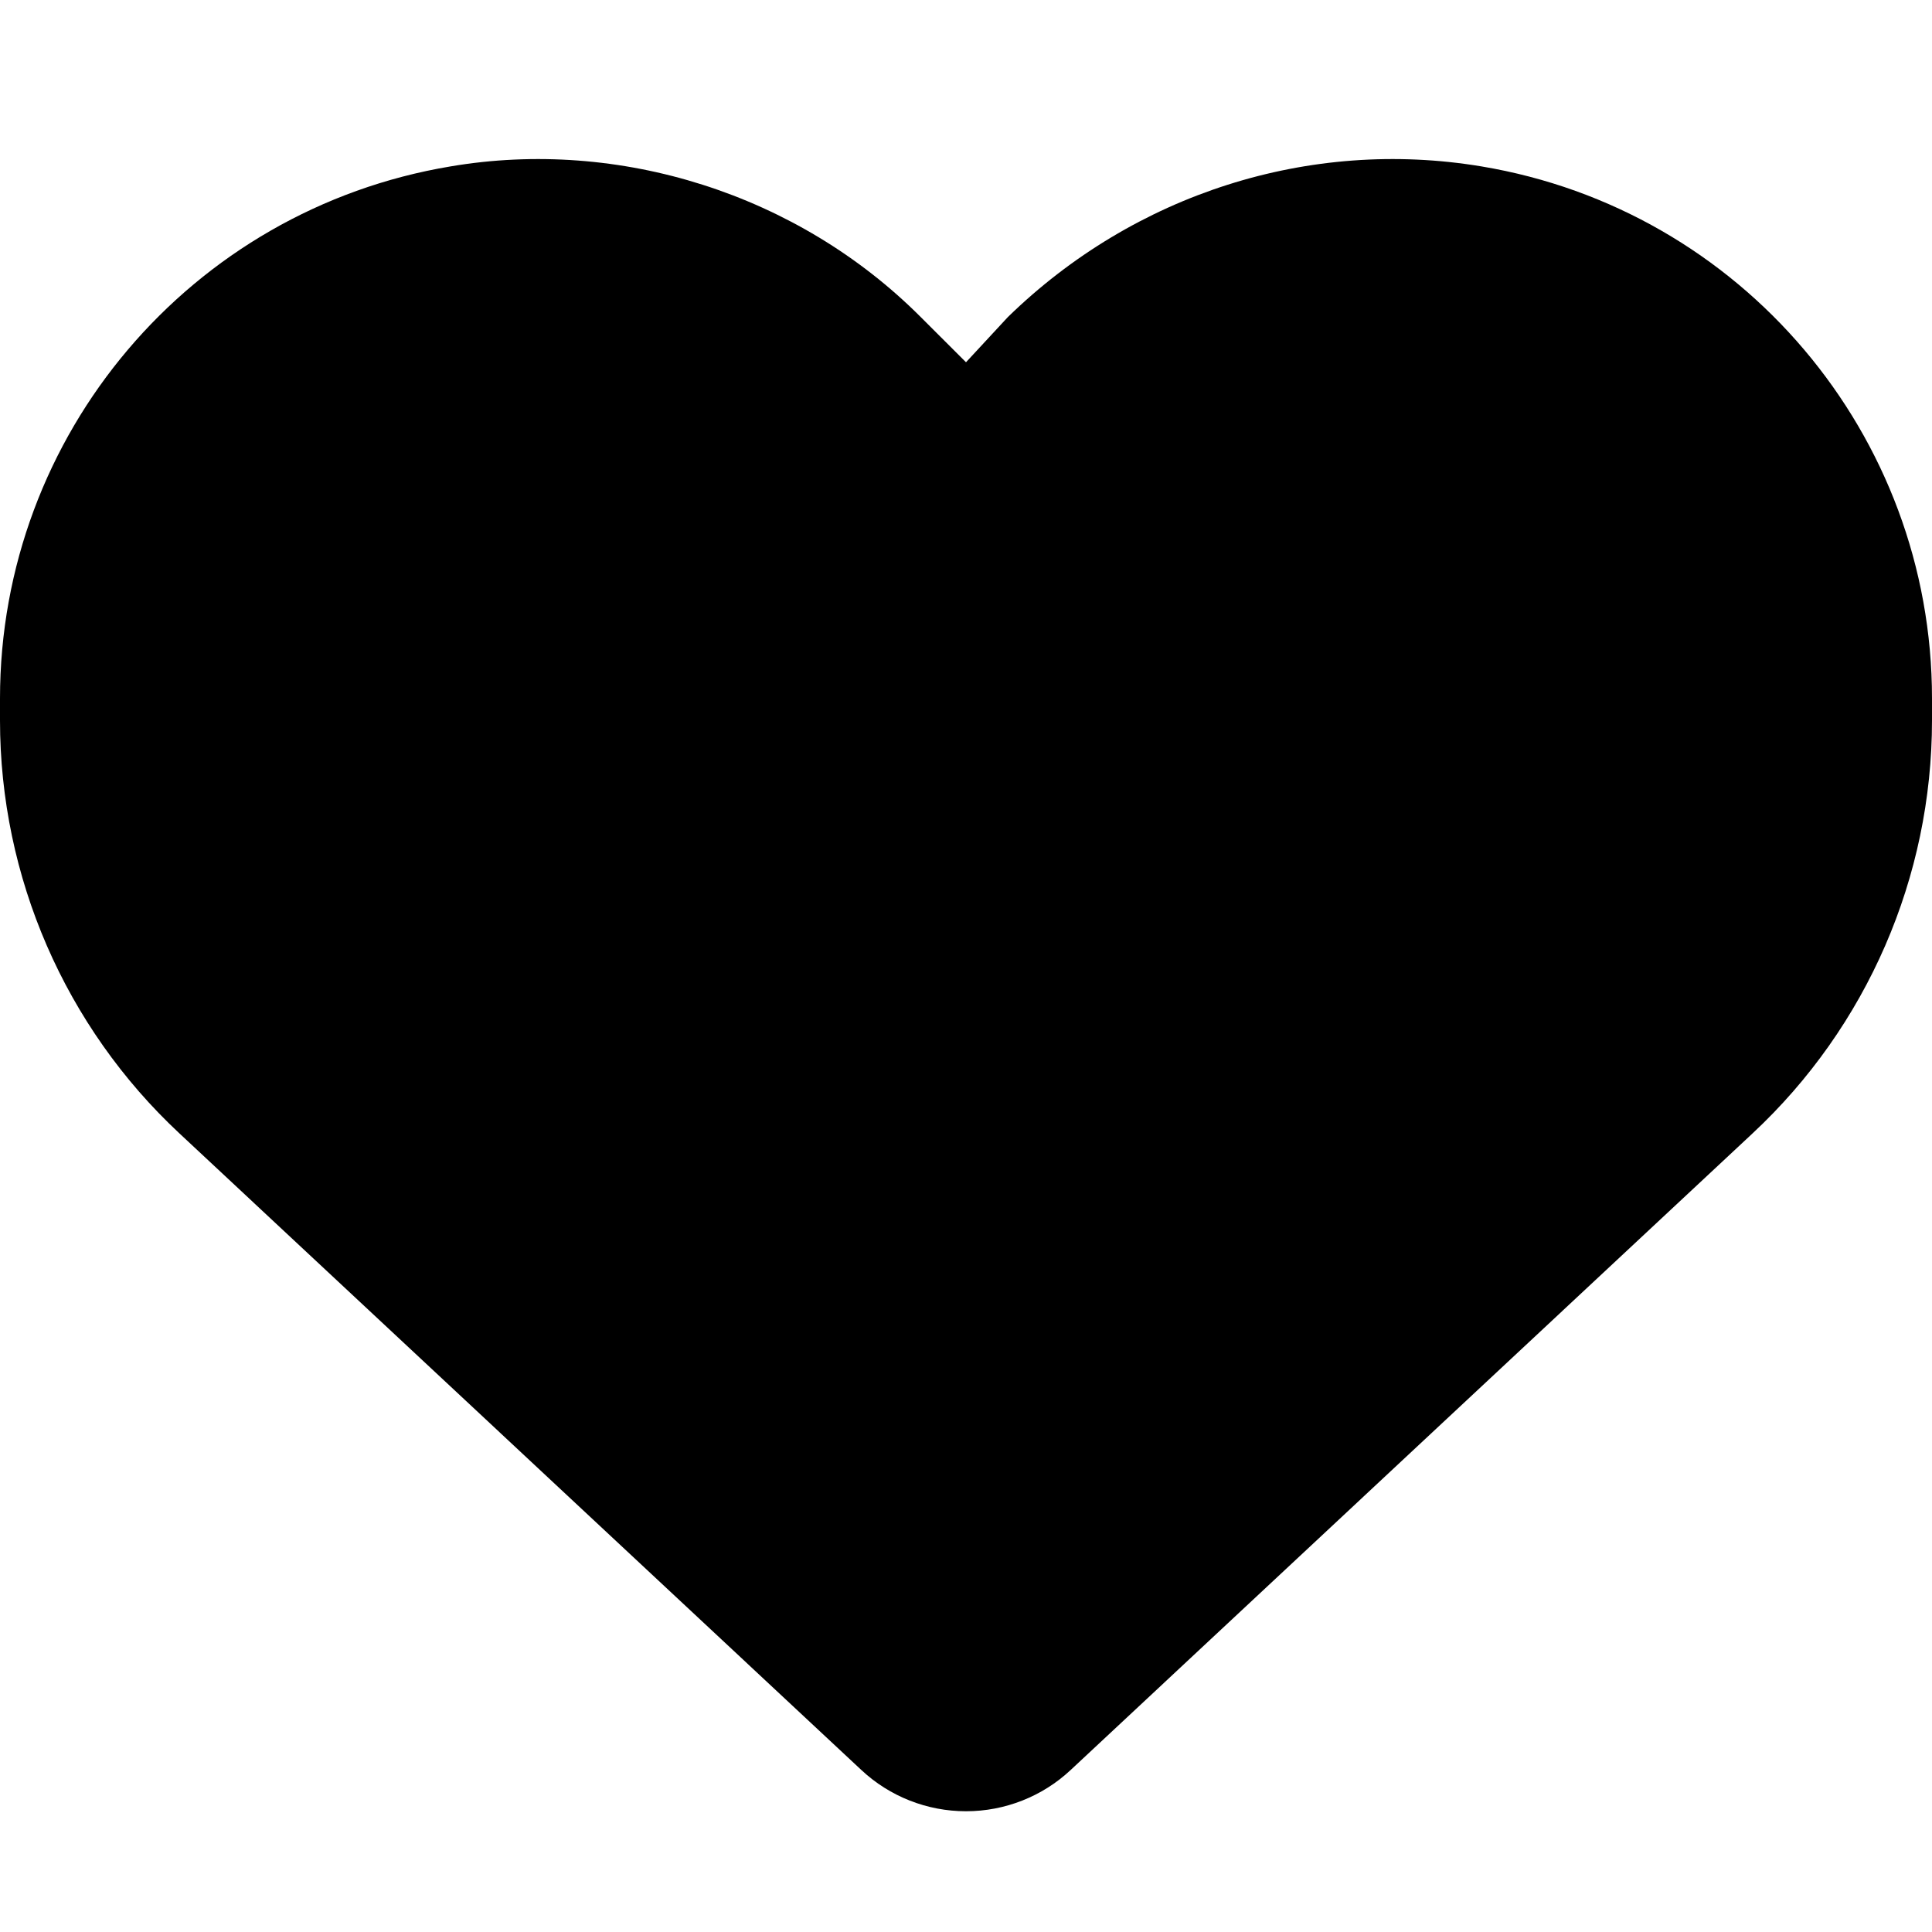
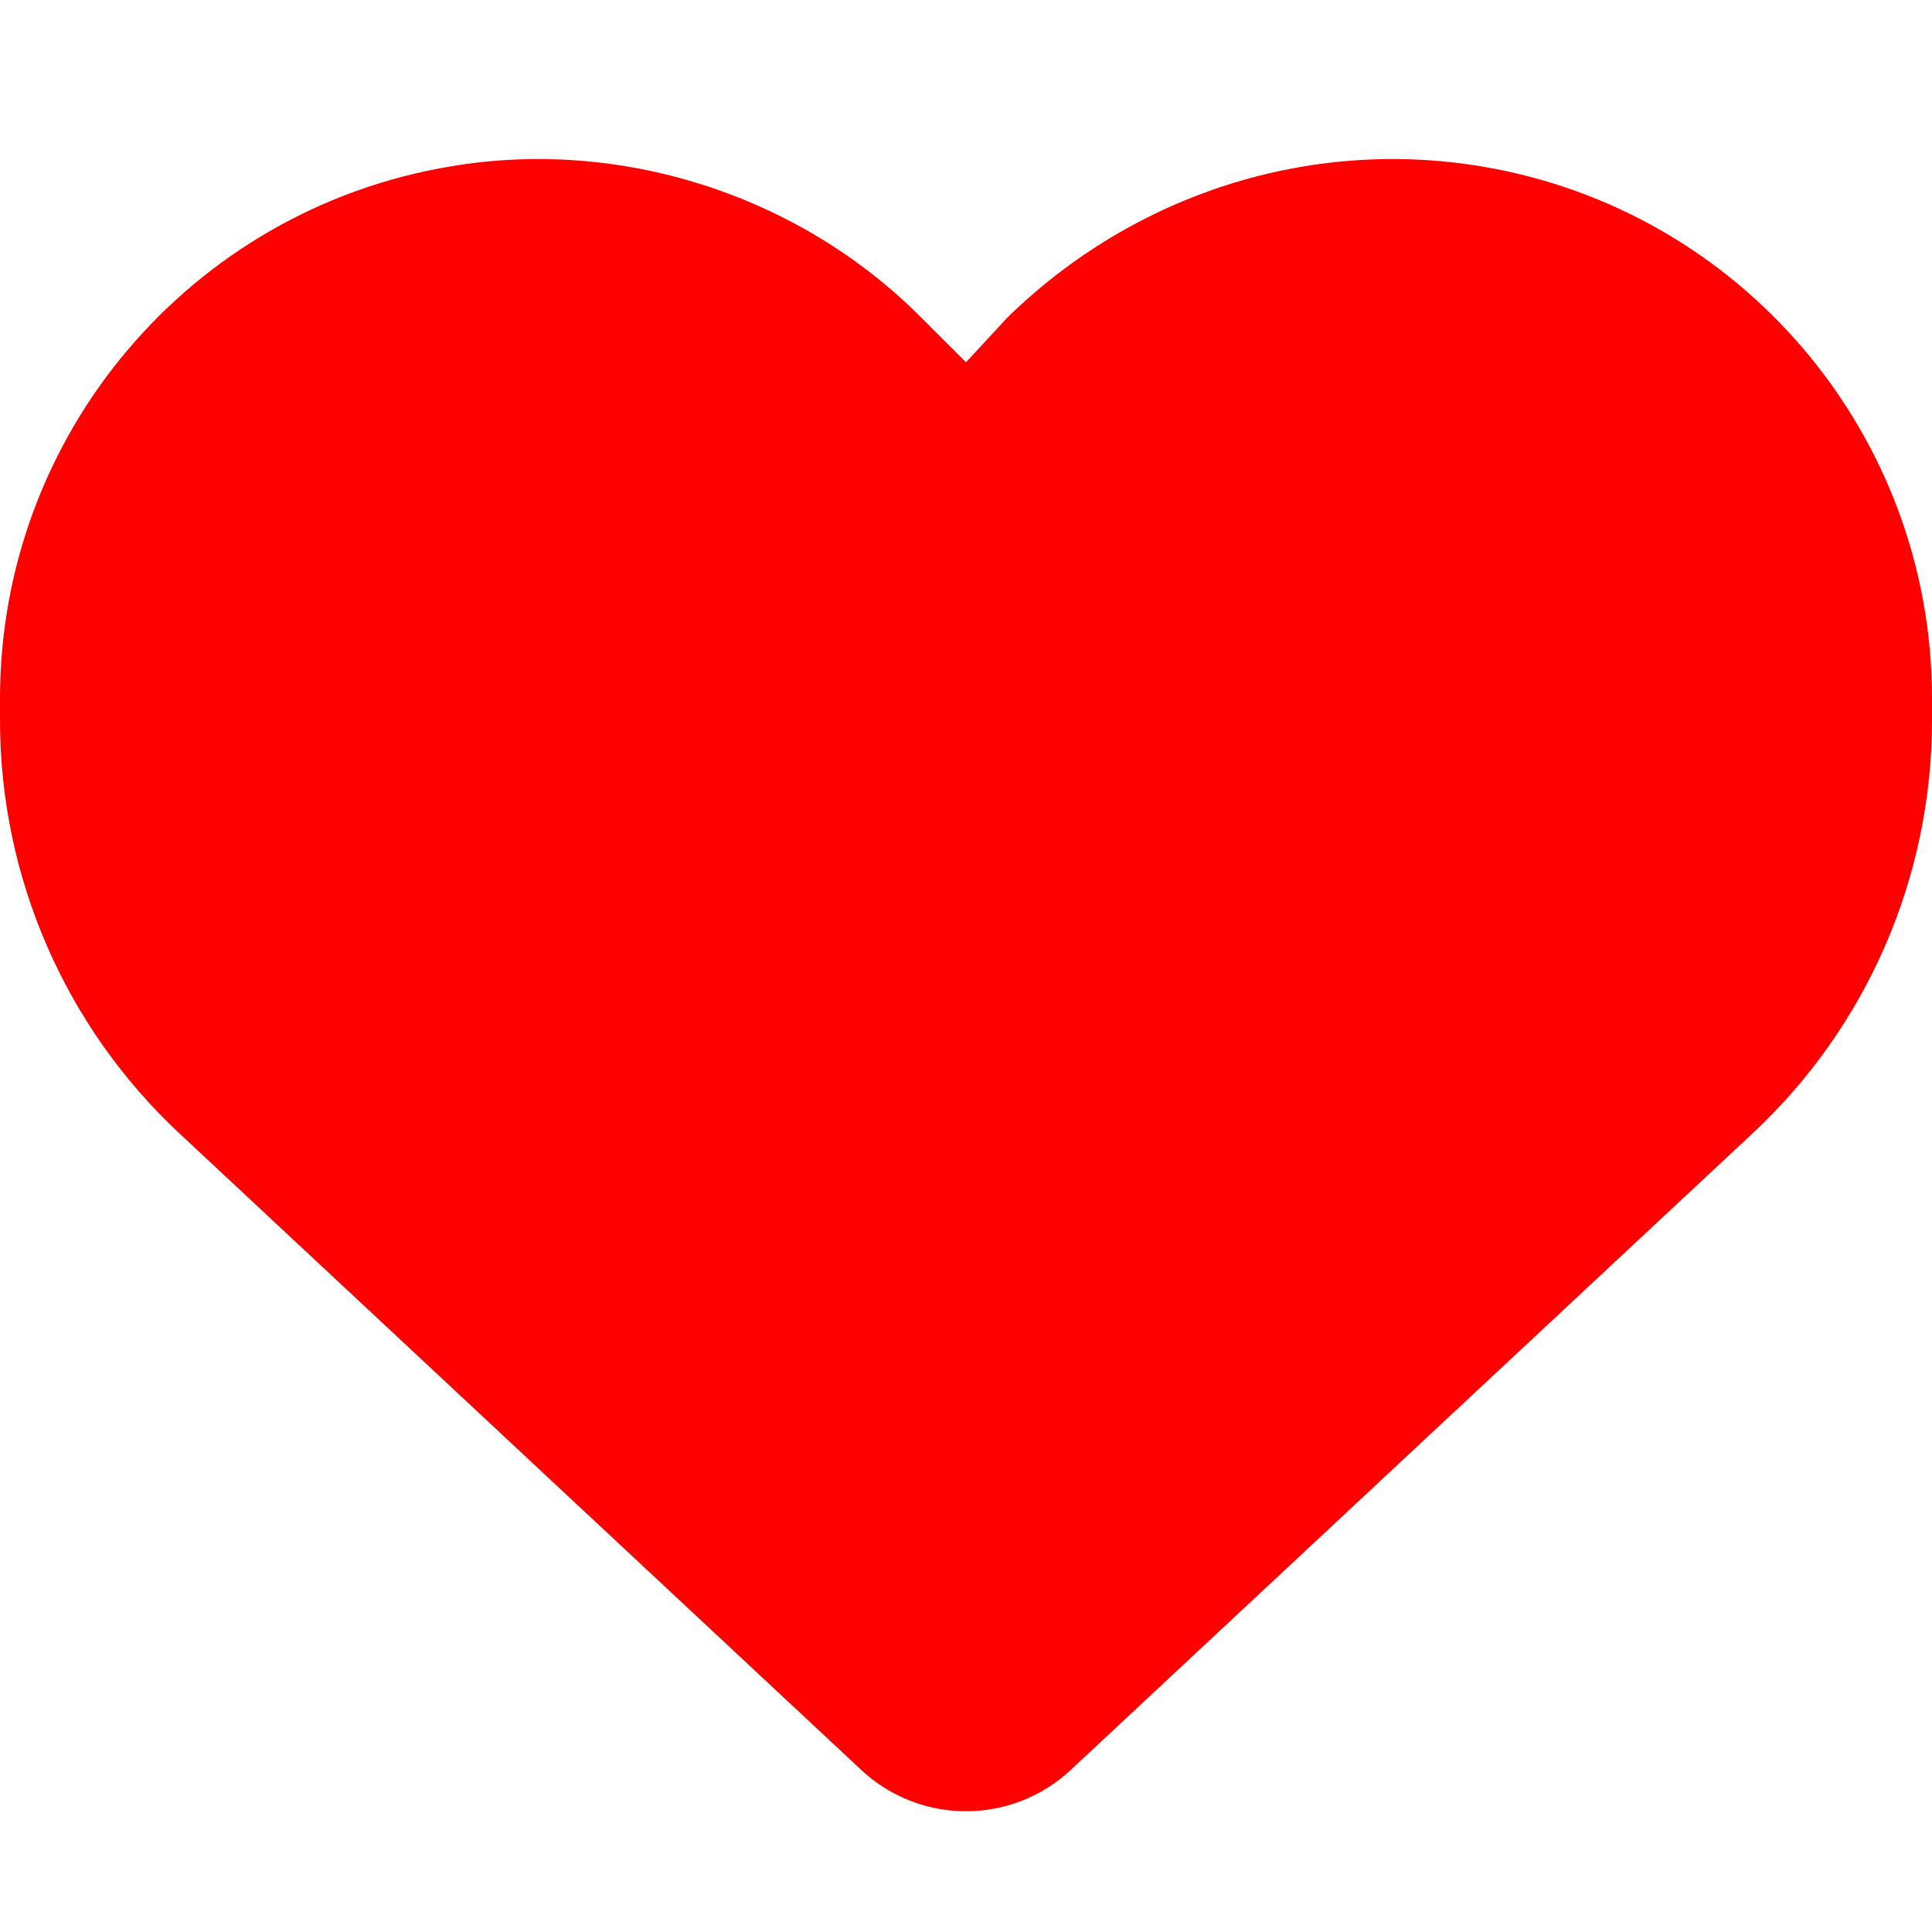
- <svg xmlns="http://www.w3.org/2000/svg" color="#FF0000" viewBox="0 0 512 512">
+ <svg xmlns="http://www.w3.org/2000/svg" fill="#FF0000" viewBox="0 0 512 512">
  <path d="M0 190.9V185.1C0 115.2 50.52 55.58 119.4 44.1C164.1 36.51 211.4 51.37 244 84.02L256 96L267.1 84.02C300.6 51.37 347 36.51 392.6 44.1C461.5 55.58 512 115.2 512 185.1V190.9C512 232.4 494.8 272.1 464.4 300.4L283.7 469.1C276.2 476.1 266.3 480 256 480C245.7 480 235.8 476.1 228.3 469.1L47.59 300.4C17.23 272.1 0 232.4 0 190.9L0 190.9z" />
</svg>
